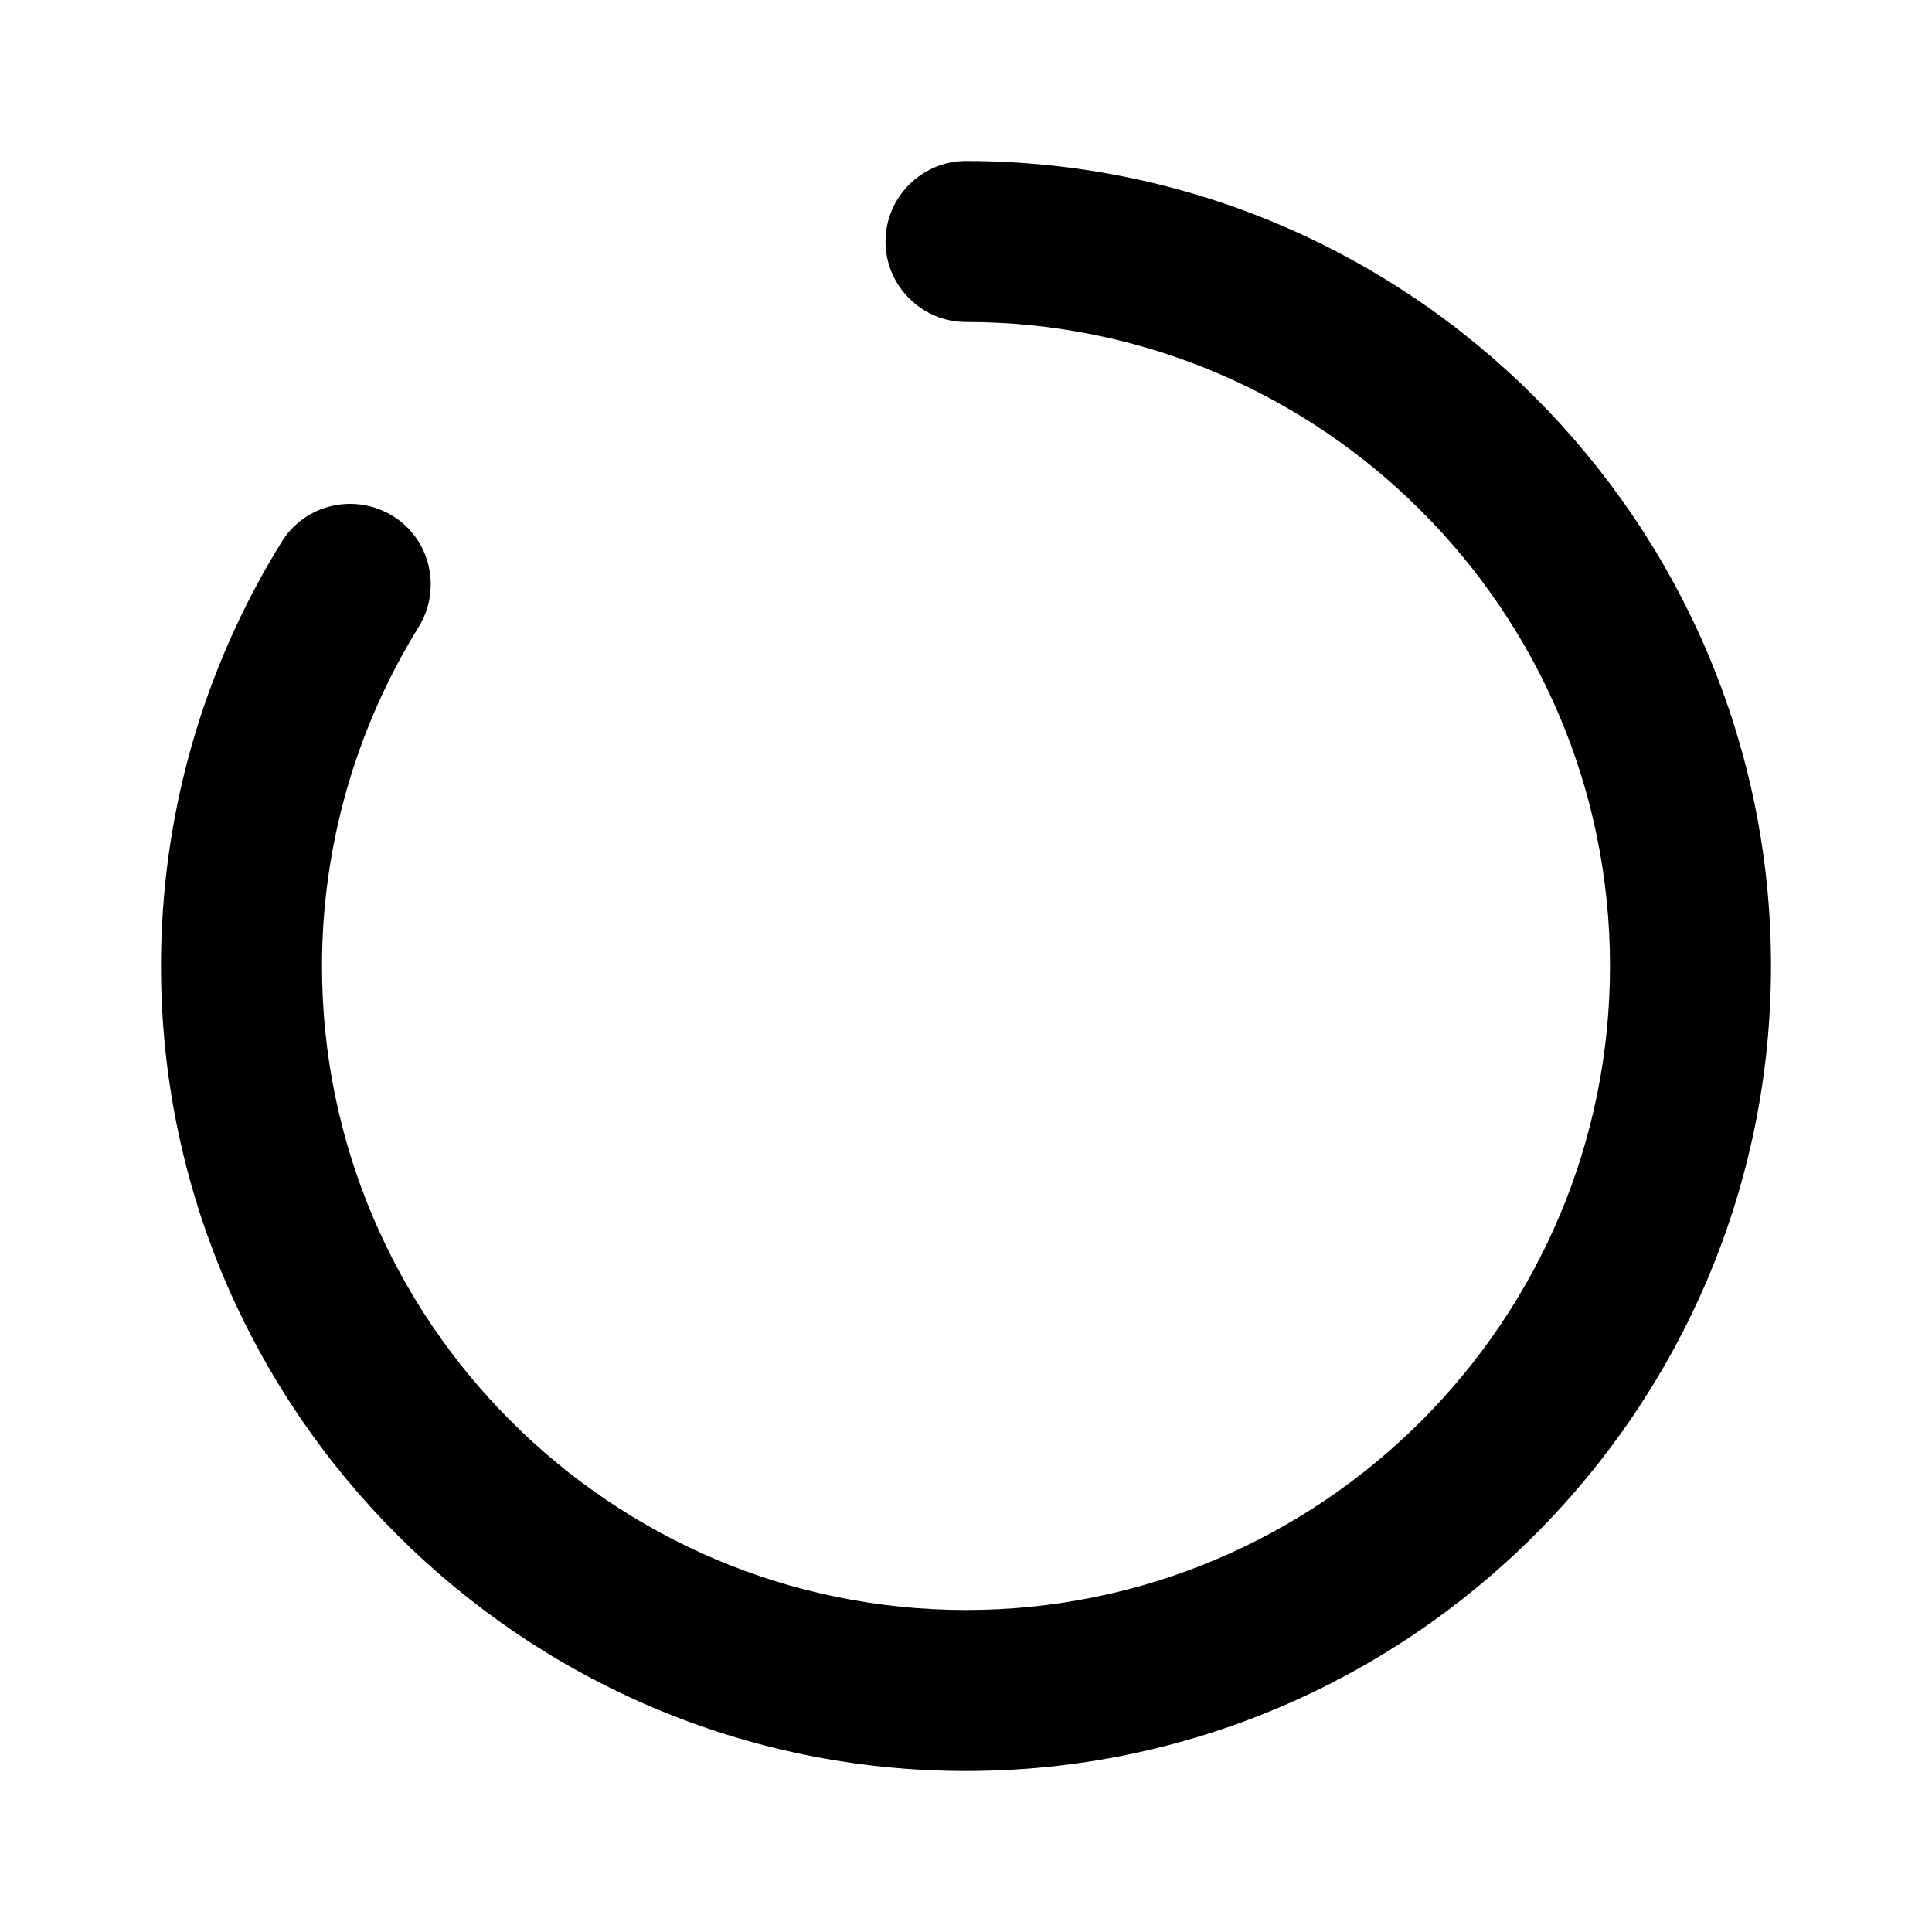
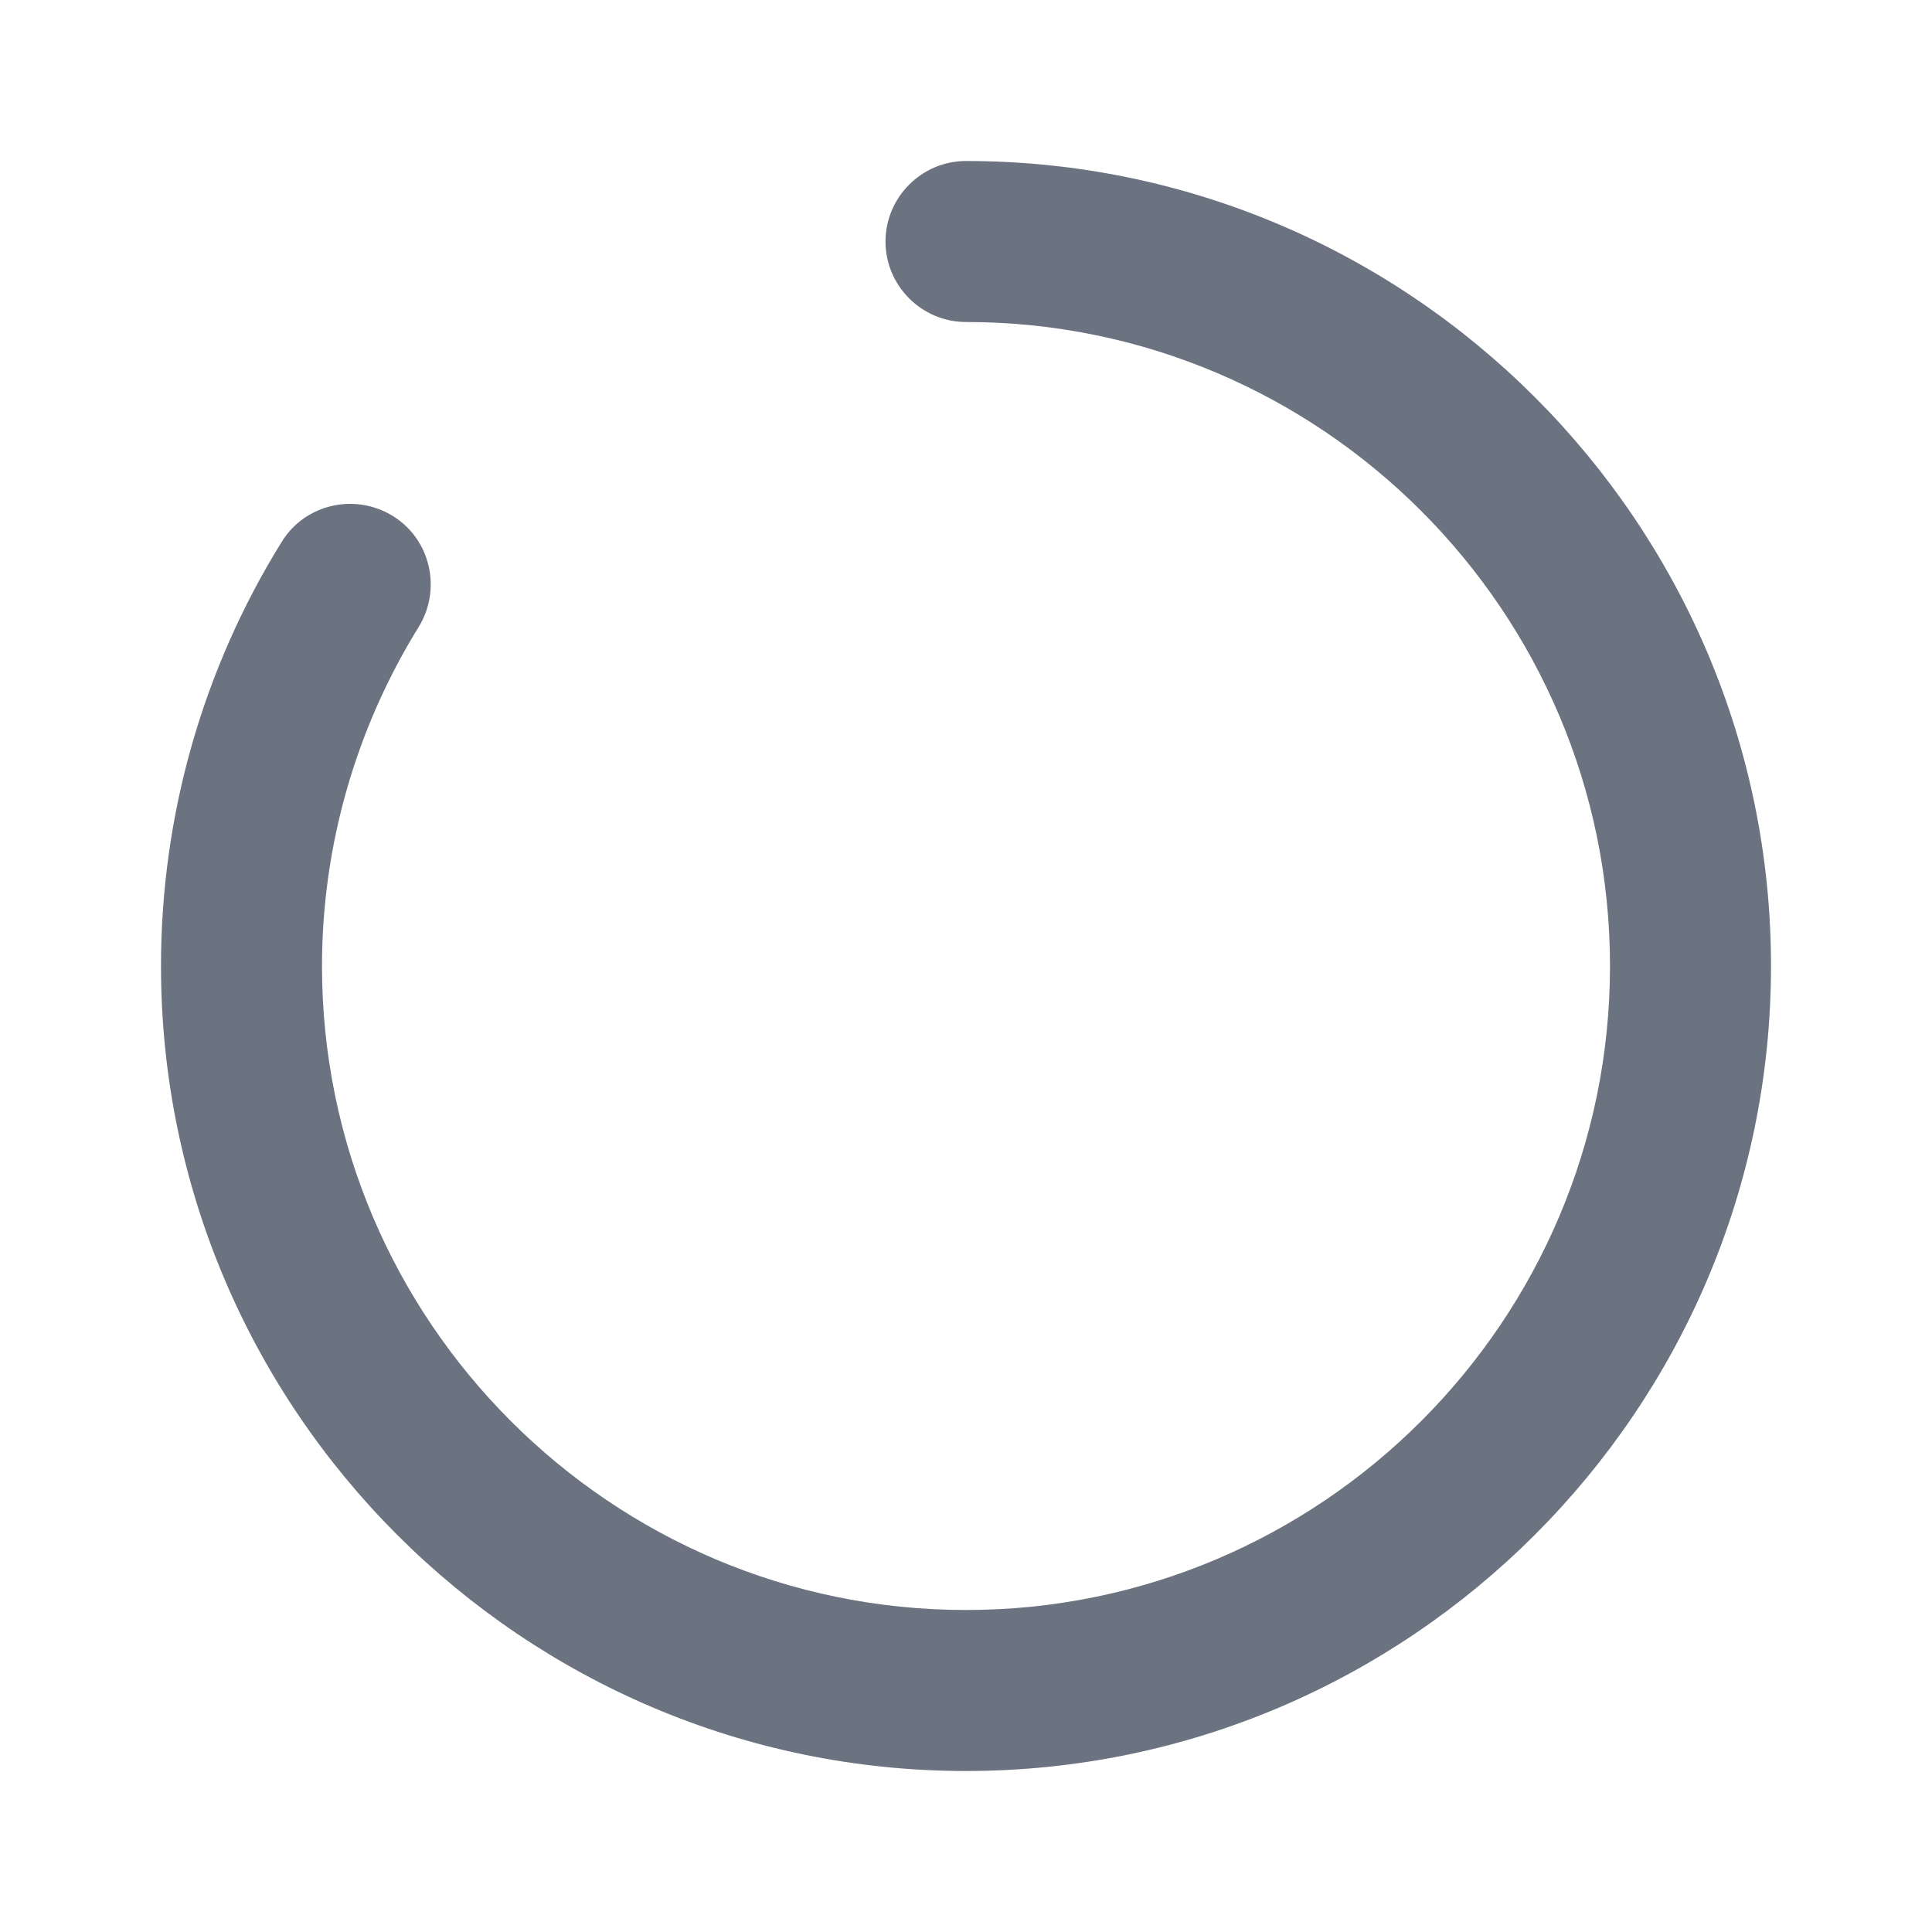
- <svg xmlns="http://www.w3.org/2000/svg" height="512" viewBox="0 0 24 24" width="512">
-   <path d="m12 22c-5.51 0-10-4.49-10-10 0-1.87.52-3.69 1.5-5.27.29-.47.91-.61 1.38-.32s.61.91.32 1.38c-.78 1.26-1.2 2.72-1.2 4.21 0 4.41 3.59 8 8 8s8-3.59 8-8-3.59-8-8-8c-.55 0-1-.45-1-1s.45-1 1-1c5.51 0 10 4.49 10 10s-4.49 10-10 10z" fill="currentColor" />
+ <svg xmlns="http://www.w3.org/2000/svg" fill="none" height="512" viewBox="0 0 24 24" width="512">
+   <path d="m12 22c-5.51 0-10-4.49-10-10 0-1.87.52-3.69 1.5-5.27.29-.47.91-.61 1.38-.32s.61.91.32 1.38c-.78 1.26-1.2 2.72-1.2 4.21 0 4.41 3.59 8 8 8s8-3.59 8-8-3.59-8-8-8c-.55 0-1-.45-1-1s.45-1 1-1c5.51 0 10 4.49 10 10s-4.49 10-10 10z" fill="rgb(107 114 128)" />
</svg>
